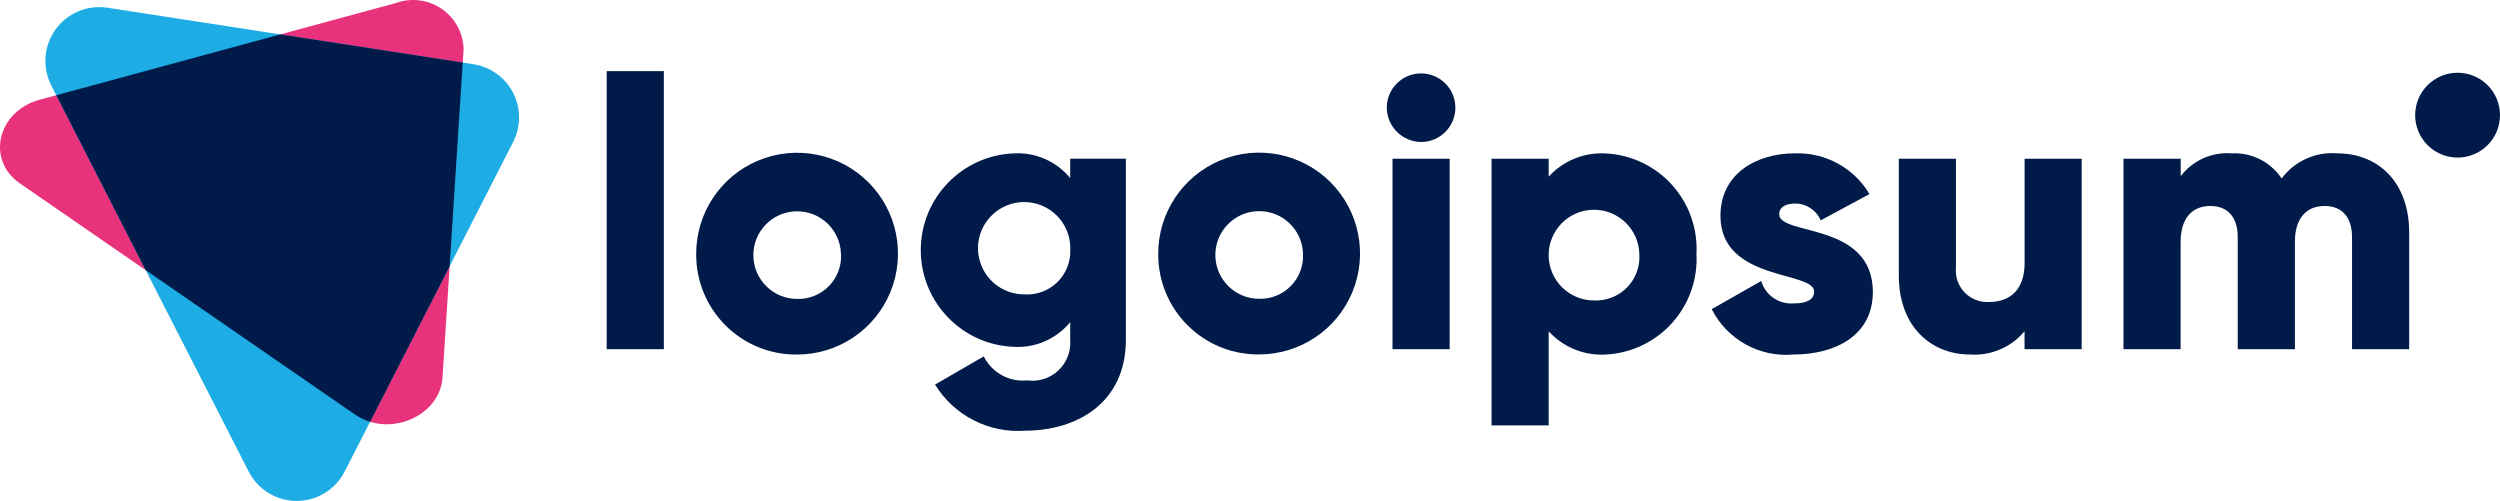
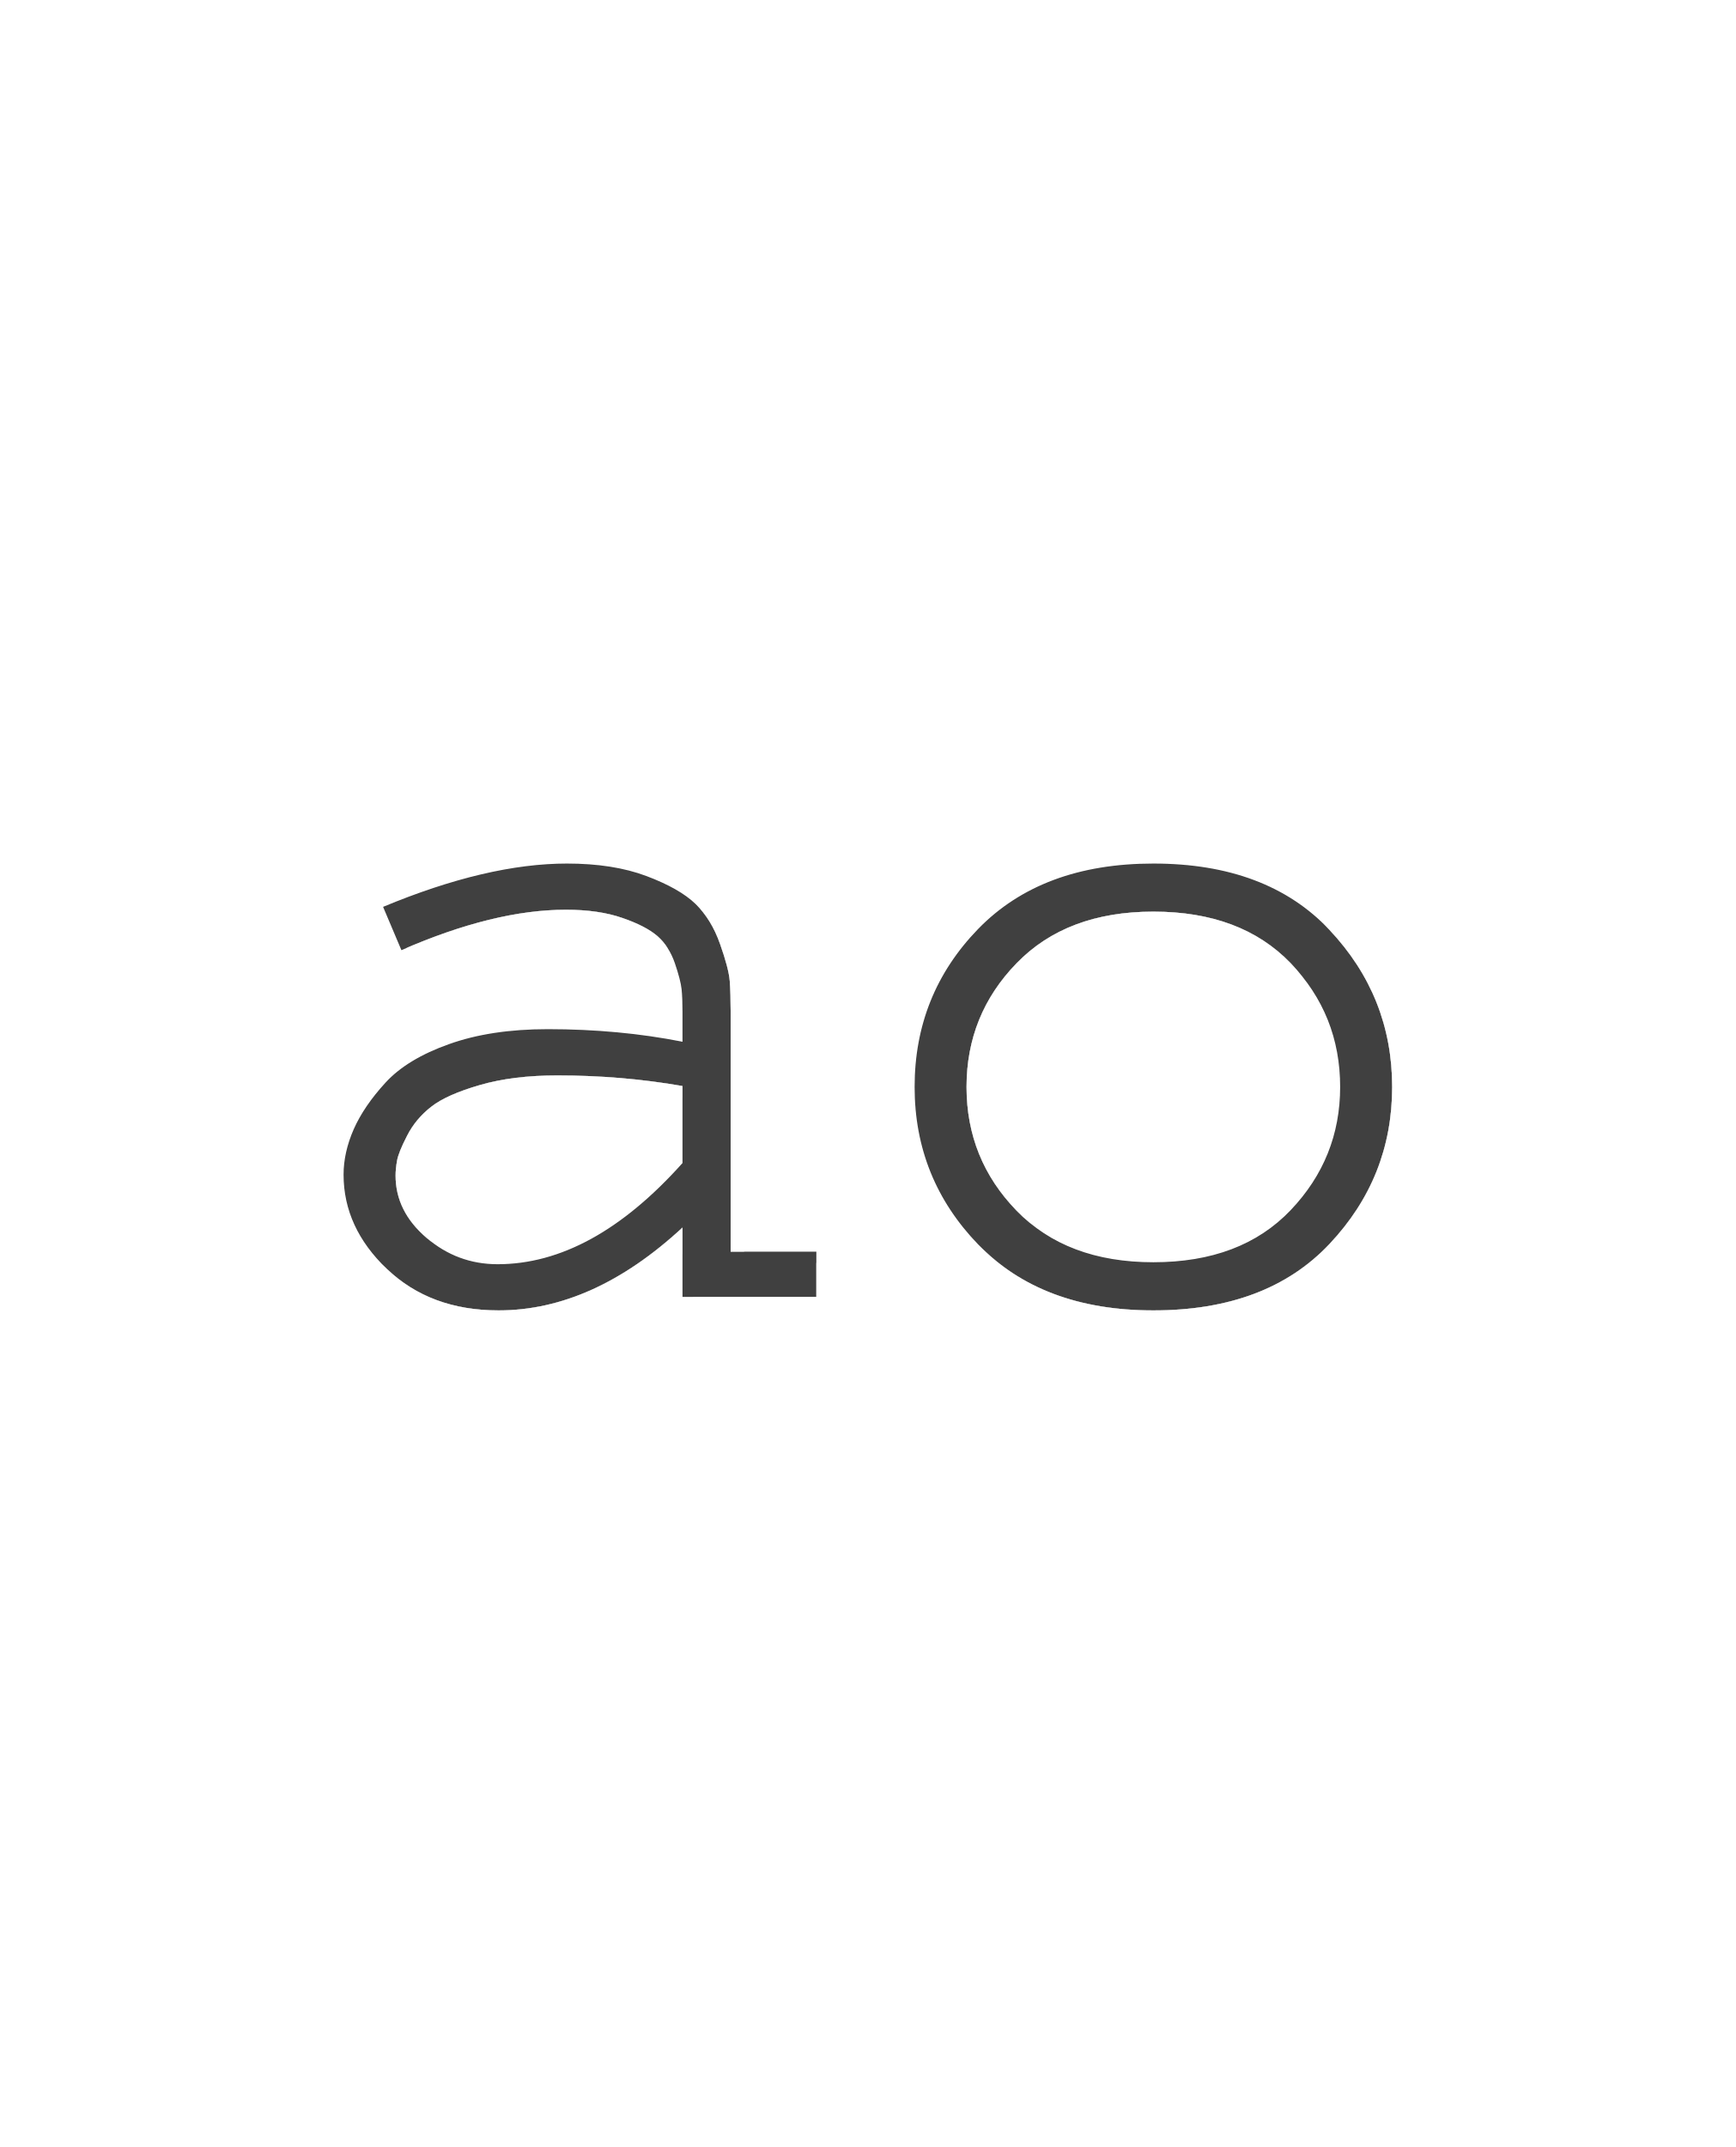
- <svg xmlns="http://www.w3.org/2000/svg" height="26.811" width="133.802" version="1.1" viewBox="0 0 133.802 26.811" id="logoipsum">
-   <defs id="defs25" />
-   <path id="path2" fill="#e9327c" d="M 19.003,22.189 1.063,9.814 c -1.818,-1.254 -1.2,-3.865 1.067,-4.479 L 21.197,0.16 a 2.7,2.7 0 0 1 3.616,2.492 l -1.13,17.549 c -0.134,2.083 -2.862,3.242 -4.68,1.988 z" />
-   <path id="path4" fill="#1dace3" d="M 13.313,25.244 2.744,4.575 a 2.883,2.883 0 0 1 3.007,-4.161 L 25.338,3.437 a 2.883,2.883 0 0 1 2.127,4.162 l -9.023,17.646 a 2.883,2.883 0 0 1 -5.129,-10e-4 z" />
-   <path id="path6" fill="#001a49" d="m 24.765,3.348 -9.764,-1.507 -11.988,3.255 4.785,9.361 11.205,7.732 a 2.888,2.888 0 0 0 0.806,0.383 l 4.256,-8.323 z" />
-   <path id="path8" fill="#001a49" d="m 74.222,5.764 a 1.835,1.835 0 1 1 1.835,1.835 1.854,1.854 0 0 1 -1.835,-1.835 z m 0.306,2.732 h 3.059 V 18.69 h -3.059 z" />
-   <path id="path10" fill="#001a49" d="m 90.797,13.593 a 5.119,5.119 0 0 1 -4.872,5.383 3.829,3.829 0 0 1 -3.038,-1.244 v 5.036 h -3.058 V 8.496 h 3.058 v 0.958 a 3.829,3.829 0 0 1 3.038,-1.243 5.118,5.118 0 0 1 4.872,5.382 z m -3.058,0 a 2.427,2.427 0 1 0 -2.426,2.488 2.327,2.327 0 0 0 2.426,-2.488 z" />
-   <path id="path12" fill="#001a49" d="m 100.236,15.63 c 0,2.345 -2.039,3.344 -4.241,3.344 a 4.463,4.463 0 0 1 -4.383,-2.427 l 2.65,-1.508 a 1.675,1.675 0 0 0 1.733,1.2 c 0.734,0 1.1,-0.225 1.1,-0.632 0,-1.122 -5.015,-0.53 -5.015,-4.058 0,-2.222 1.875,-3.343 4,-3.343 a 4.46,4.46 0 0 1 3.975,2.181 l -2.609,1.407 a 1.481,1.481 0 0 0 -1.366,-0.9 c -0.53,0 -0.856,0.2 -0.856,0.571 -0.003,1.17 5.012,0.395 5.012,4.165 z" />
-   <path id="path14" fill="#001a49" d="M 111.413,8.496 V 18.69 h -3.058 v -0.96 a 3.489,3.489 0 0 1 -2.916,1.244 c -2.059,0 -3.812,-1.468 -3.812,-4.221 V 8.496 h 3.058 v 5.811 a 1.681,1.681 0 0 0 1.774,1.855 c 1.121,0 1.9,-0.652 1.9,-2.1 V 8.496 Z" />
-   <path id="path16" fill="#001a49" d="m 128.941,12.43 v 6.26 h -3.058 v -5.994 c 0,-1.019 -0.49,-1.672 -1.468,-1.672 -1.02,0 -1.59,0.714 -1.59,1.917 v 5.749 h -3.059 v -5.994 c 0,-1.019 -0.489,-1.672 -1.468,-1.672 -1.019,0 -1.59,0.714 -1.59,1.917 v 5.749 h -3.058 V 8.496 h 3.063 v 0.934 a 3.129,3.129 0 0 1 2.732,-1.223 3.034,3.034 0 0 1 2.671,1.345 3.359,3.359 0 0 1 2.957,-1.345 c 2.34,0.004 3.868,1.675 3.868,4.223 z" />
-   <circle id="circle18" fill="#001a49" r="2.27" cy="6.163" cx="131.532" />
-   <path id="path20" fill="#001a49" d="m 32.47,3.807 h 3.059 V 18.69 h -3.059 z m 4.791,9.786 a 5.4,5.4 0 1 1 5.4,5.383 5.343,5.343 0 0 1 -5.4,-5.383 z m 7.748,0 a 2.345,2.345 0 1 0 -2.345,2.406 2.287,2.287 0 0 0 2.349,-2.406 z m 15.249,-5.1 v 9.685 c 0,3.425 -2.671,4.872 -5.382,4.872 a 5.212,5.212 0 0 1 -4.832,-2.467 l 2.609,-1.509 a 2.331,2.331 0 0 0 2.325,1.285 2.032,2.032 0 0 0 2.3,-2.181 v -0.938 a 3.622,3.622 0 0 1 -2.977,1.325 5.181,5.181 0 0 1 0,-10.357 3.622,3.622 0 0 1 2.977,1.325 v -1.04 z m -2.976,4.893 a 2.47,2.47 0 1 0 -2.469,2.369 2.308,2.308 0 0 0 2.469,-2.366 z m 4.708,0.2 a 5.4,5.4 0 1 1 5.4,5.383 5.343,5.343 0 0 1 -5.4,-5.376 z m 7.748,0 a 2.346,2.346 0 1 0 -2.345,2.406 2.287,2.287 0 0 0 2.345,-2.399 z" />
+ <svg xmlns="http://www.w3.org/2000/svg" width="211.25px" height="261.23px" viewBox="144.375 -55.615 211.25 261.23" style="background: rgb(255, 255, 255);" preserveAspectRatio="xMidYMid">
+   <defs>
+     <filter id="editing-extrusion" x="-100%" y="-100%" width="300%" height="300%">
+       <feFlood result="color1" flood-color="#ffffff" />
+       <feConvolveMatrix order="3,3" divisor="1" kernelMatrix="1 0 0 0 1 0 0 0 1" in="SourceAlpha" result="extrude" />
+       <feComposite in="color1" in2="extrude" result="comp-extrude" operator="in" />
+       <feOffset dx="1.5" dy="1.5" in="comp-extrude" result="offset-extrude" />
+       <feMerge>
+         <feMergeNode in="offset-extrude" />
+         <feMergeNode in="SourceGraphic" />
+       </feMerge>
+     </filter>
+   </defs>
+   <g filter="url(#editing-extrusion)">
+     <g transform="translate(179.28, 102.185)">
+       <path d="M54.02-34.69L54.02-34.69L54.02-5.51L64.45-5.51L64.45 0L48.16 0L48.16-8.44L48.16-8.44Q37.27 1.64 25.78 1.64L25.78 1.64L25.78 1.64Q17.46 1.64 12.19-3.40L12.19-3.40L12.19-3.40Q6.91-8.44 6.91-14.88L6.91-14.88L6.91-14.88Q6.91-17.58 8.14-20.39L8.14-20.39L8.14-20.39Q9.38-23.20 12.01-26.07L12.01-26.07L12.01-26.07Q14.65-28.95 19.75-30.76L19.75-30.76L19.75-30.76Q24.84-32.58 31.76-32.58L31.76-32.58L31.76-32.58Q40.43-32.58 48.16-31.05L48.16-31.05L48.16-34.69L48.16-34.69Q48.16-36.33 48.05-37.44L48.05-37.44L48.05-37.44Q47.93-38.55 47.23-40.61L47.23-40.61L47.23-40.61Q46.52-42.66 45.12-43.89L45.12-43.89L45.12-43.89Q43.71-45.12 40.84-46.11L40.84-46.11L40.84-46.11Q37.97-47.11 33.98-47.11L33.98-47.11L33.98-47.11Q25.20-47.11 13.95-42.19L13.95-42.19L11.72-47.46L11.72-47.46Q24.38-52.73 34.10-52.73L34.10-52.73L34.10-52.73Q39.73-52.73 43.77-51.21L43.77-51.21L43.77-51.21Q47.81-49.69 49.75-47.81L49.75-47.81L49.75-47.81Q51.68-45.94 52.73-42.95L52.73-42.95L52.73-42.95Q53.79-39.96 53.91-38.44L53.91-38.44L53.91-38.44Q54.02-36.91 54.02-34.69ZM48.16-16.29L48.16-16.29L48.16-25.66L48.16-25.66Q40.78-26.95 32.93-26.95L32.93-26.95L32.93-26.95Q27.54-26.95 23.50-25.78L23.50-25.78L23.50-25.78Q19.45-24.61 17.58-23.14L17.58-23.14L17.58-23.14Q15.70-21.68 14.65-19.63L14.65-19.63L14.65-19.63Q13.59-17.58 13.42-16.58L13.42-16.58L13.42-16.58Q13.24-15.59 13.24-14.77L13.24-14.77L13.24-14.77Q13.24-10.43 16.99-7.21L16.99-7.21L16.99-7.21Q20.74-3.98 25.66-3.98L25.66-3.98L25.66-3.98Q37.15-3.98 48.16-16.29ZM76.41-25.55L76.41-25.55L76.41-25.55Q76.41-36.80 84.14-44.77L84.14-44.77L84.14-44.77Q91.88-52.73 105.47-52.73L105.47-52.73L105.47-52.73Q119.30-52.73 126.91-44.65L126.91-44.65L126.91-44.65Q134.53-36.56 134.53-25.55L134.53-25.55L134.53-25.55Q134.53-14.53 126.91-6.45L126.91-6.45L126.91-6.45Q119.30 1.64 105.47 1.64L105.47 1.64L105.47 1.64Q91.88 1.64 84.14-6.39L84.14-6.39L84.14-6.39Q76.41-14.41 76.41-25.55ZM88.83-40.61L88.83-40.61L88.83-40.61Q82.73-34.34 82.73-25.55L82.73-25.55L82.73-25.55Q82.73-16.76 88.83-10.49L88.83-10.49L88.83-10.49Q94.92-4.22 105.47-4.22L105.47-4.22L105.47-4.22Q116.13-4.22 122.17-10.55L122.17-10.55L122.17-10.55Q128.20-16.88 128.20-25.55L128.20-25.55L128.20-25.55Q128.20-34.34 122.17-40.61L122.17-40.61L122.17-40.61Q116.13-46.88 105.47-46.88L105.47-46.88L105.47-46.88Q94.92-46.88 88.83-40.61Z" fill="#404040" />
+     </g>
+   </g>
+   <style>text {
+   font-size: 64px;
+   font-family: Arial Black;
+   dominant-baseline: central;
+   text-anchor: middle;
+ }</style>
</svg>
